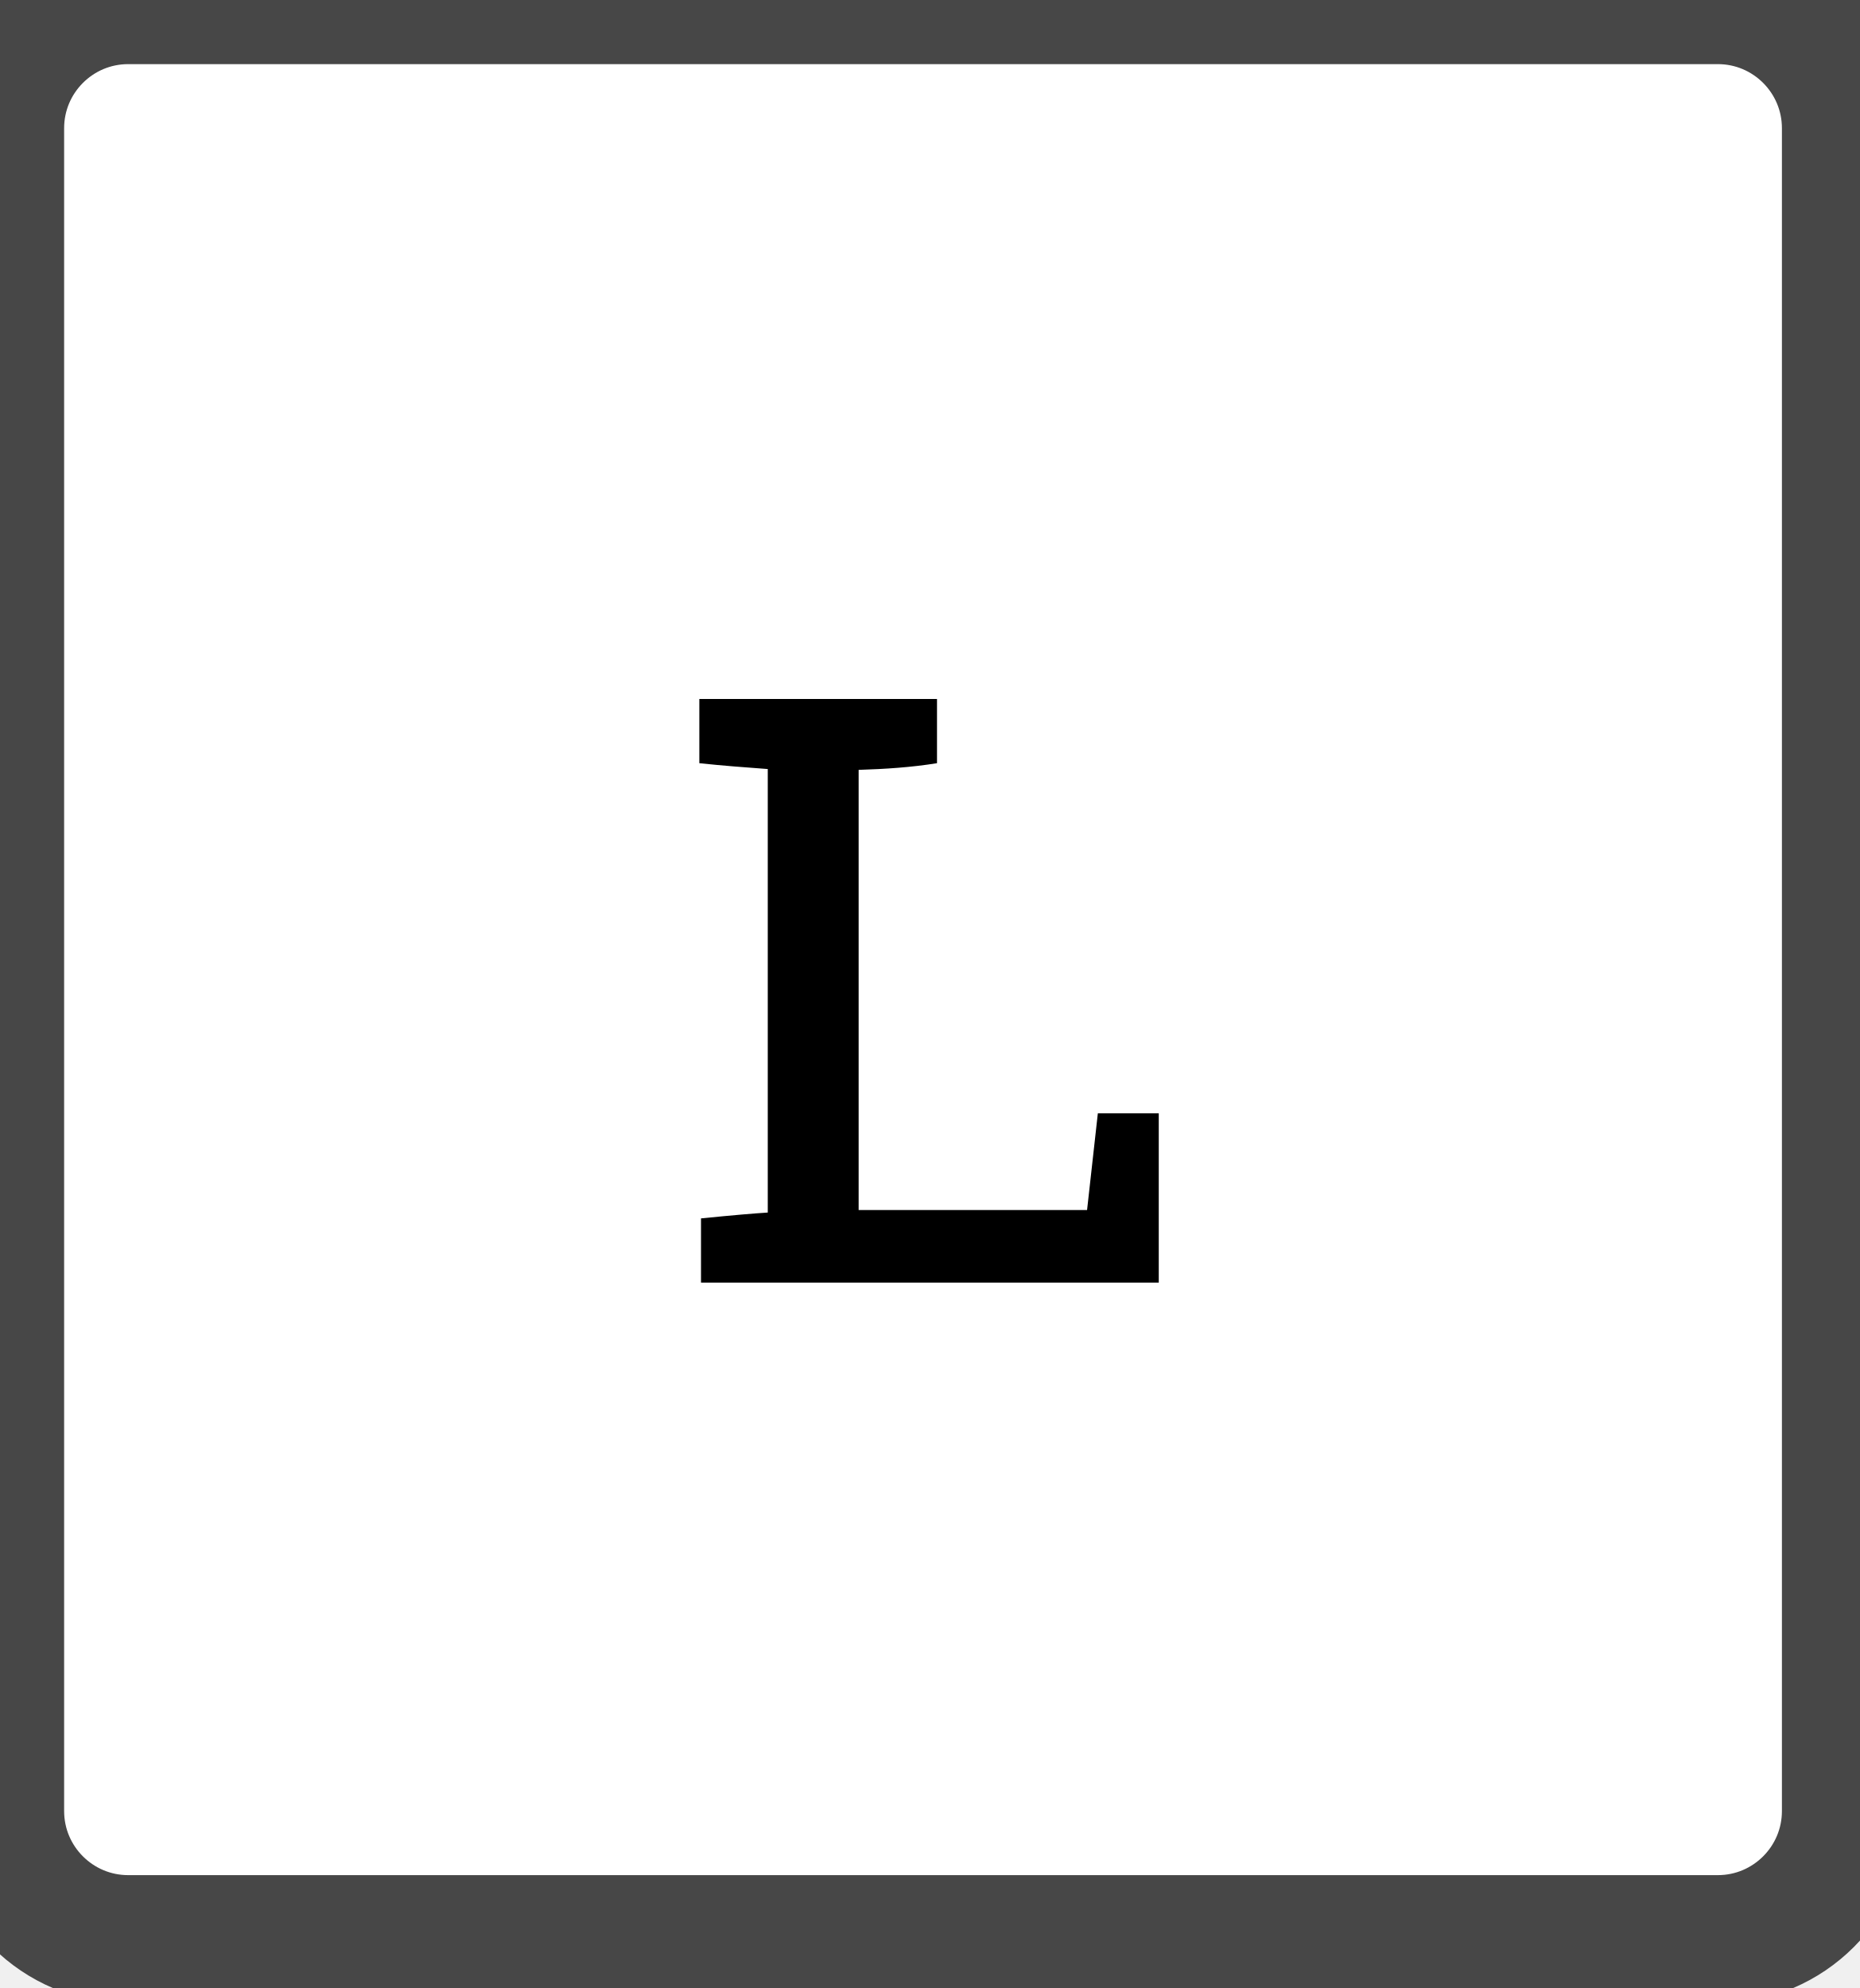
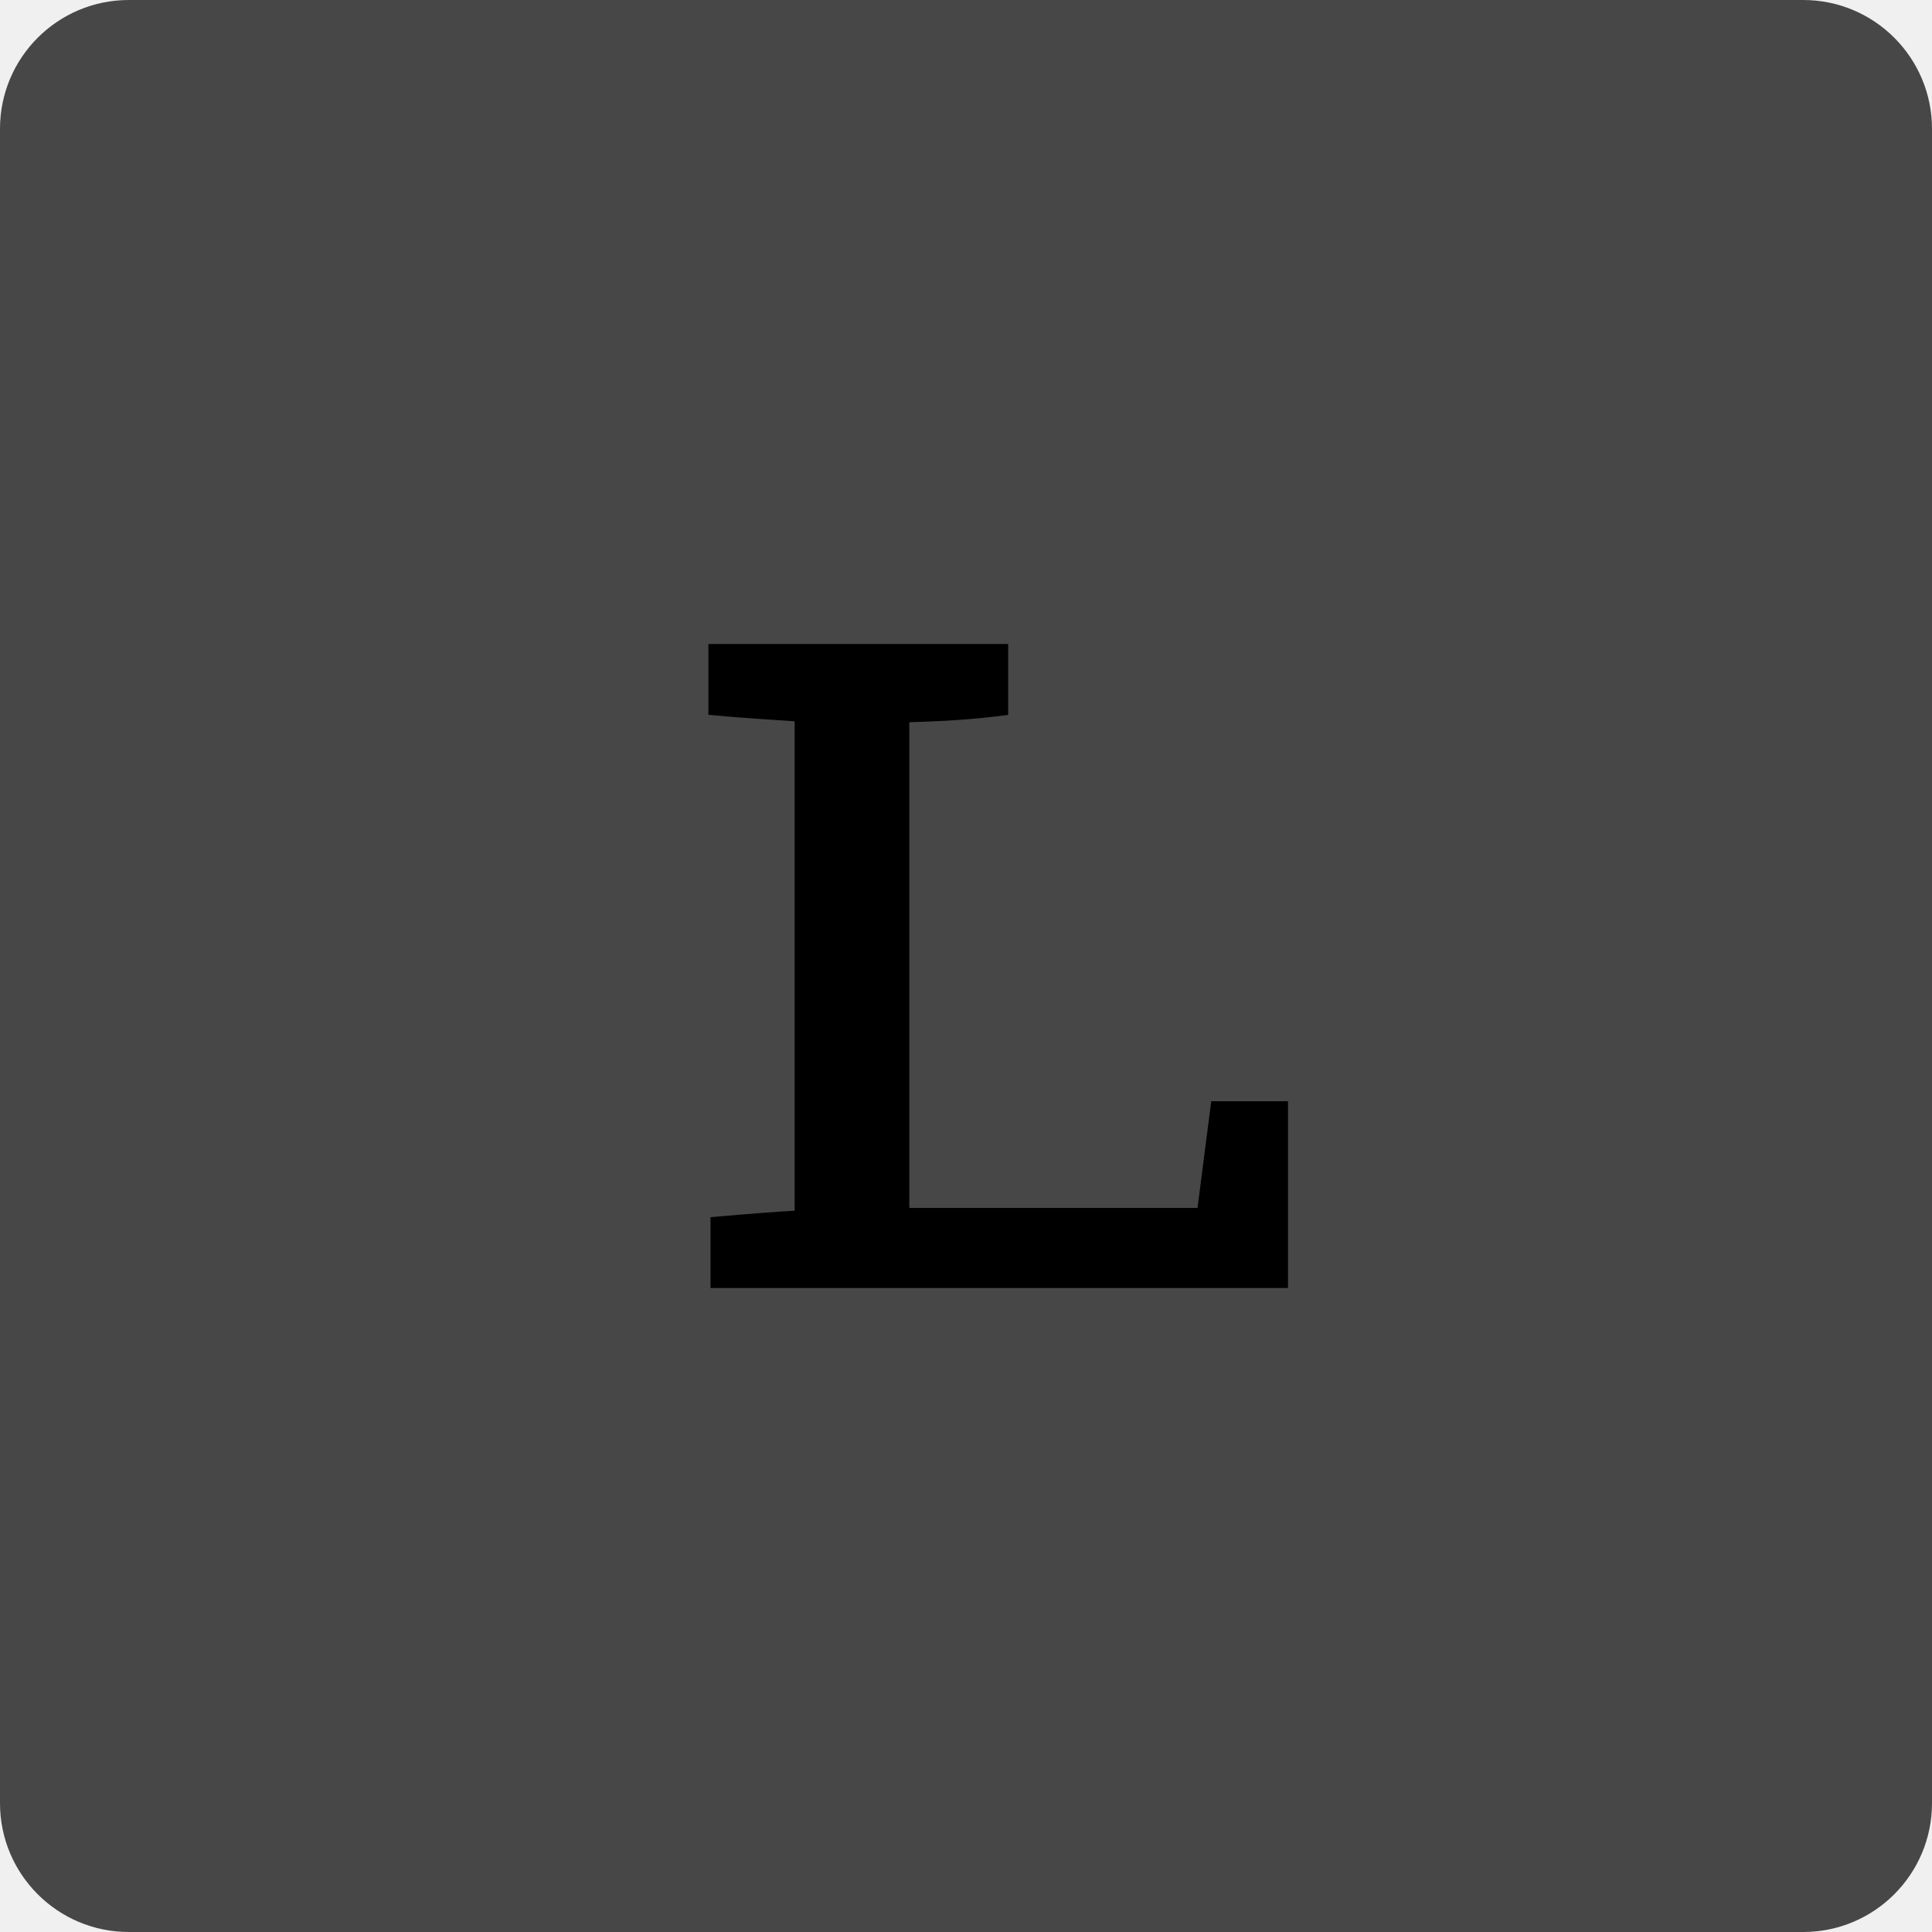
- <svg xmlns="http://www.w3.org/2000/svg" width="29px" height="31px" viewBox="0 0 29 31" version="1.1">
+ <svg xmlns="http://www.w3.org/2000/svg" width="30px" height="30px" viewBox="0 0 30 30" version="1.1">
  <defs />
  <g id="assets/icons" stroke="none" stroke-width="1" fill="none" fill-rule="evenodd">
    <g id="edition-large">
-       <rect id="Rectangle-10" stroke="#474747" stroke-width="2" fill="#FFFFFF" x="0" y="0" width="28.786" height="30.24" rx="2" />
-       <path d="M18.069,20 L18.069,17.361 L17.119,17.361 L16.951,18.869 L13.389,18.869 L13.389,12.005 C13.805,11.992 14.207,11.966 14.611,11.901 L14.611,10.9 L10.905,10.9 L10.905,11.901 C11.27,11.94 11.62,11.966 11.972,11.992 L11.972,18.908 C11.764,18.921 11.451,18.947 10.931,18.999 L10.931,20 L18.069,20 Z" id="L" fill="currentColor" />
+       <rect id="Rectangle-10" fill="#474747" x="0" y="0" width="30" height="30" rx="2" />
+       <path d="M20,20 L20,17.1 L18.808,17.1 L18.595,18.757 L14.12,18.757 L14.12,11.214 C14.642,11.2 15.149,11.171 15.655,11.1 L15.655,10 L11,10 L11,11.1 C11.457,11.143 11.898,11.171 12.339,11.2 L12.339,18.8 C12.078,18.814 11.686,18.843 11.033,18.9 L11.033,20 L20,20 Z" id="L" fill="currentColor" />
    </g>
  </g>
</svg>
